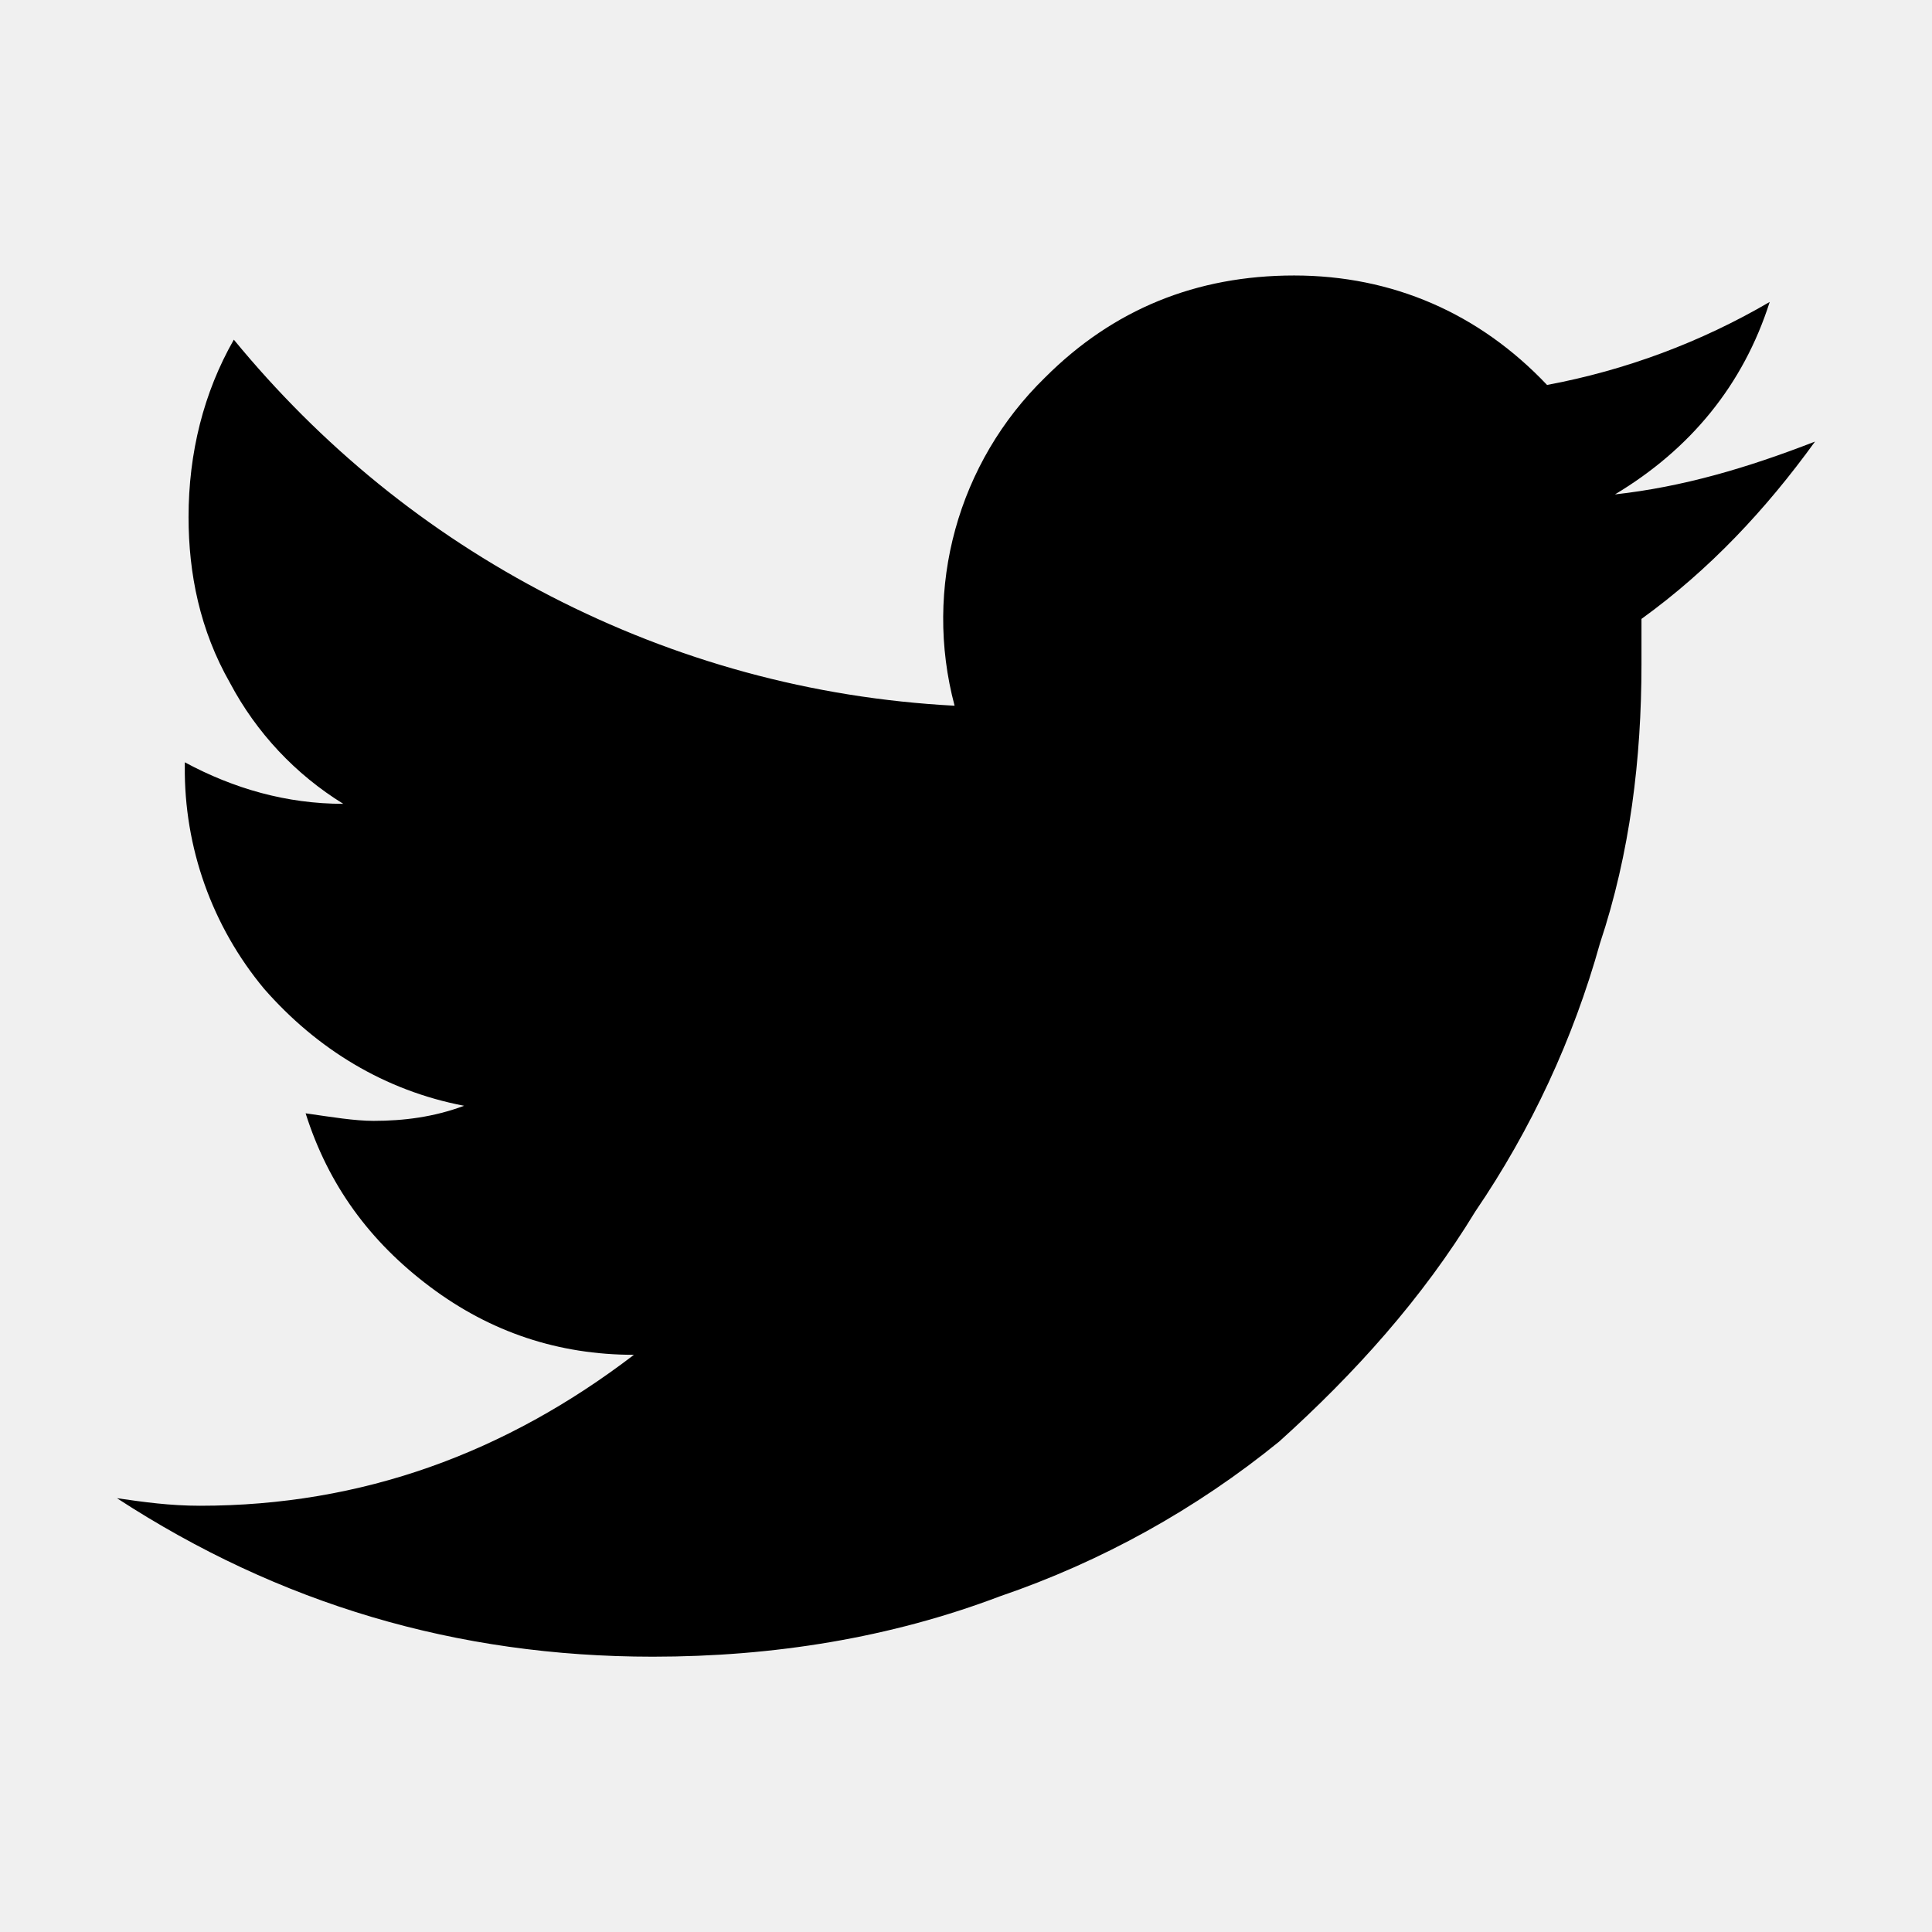
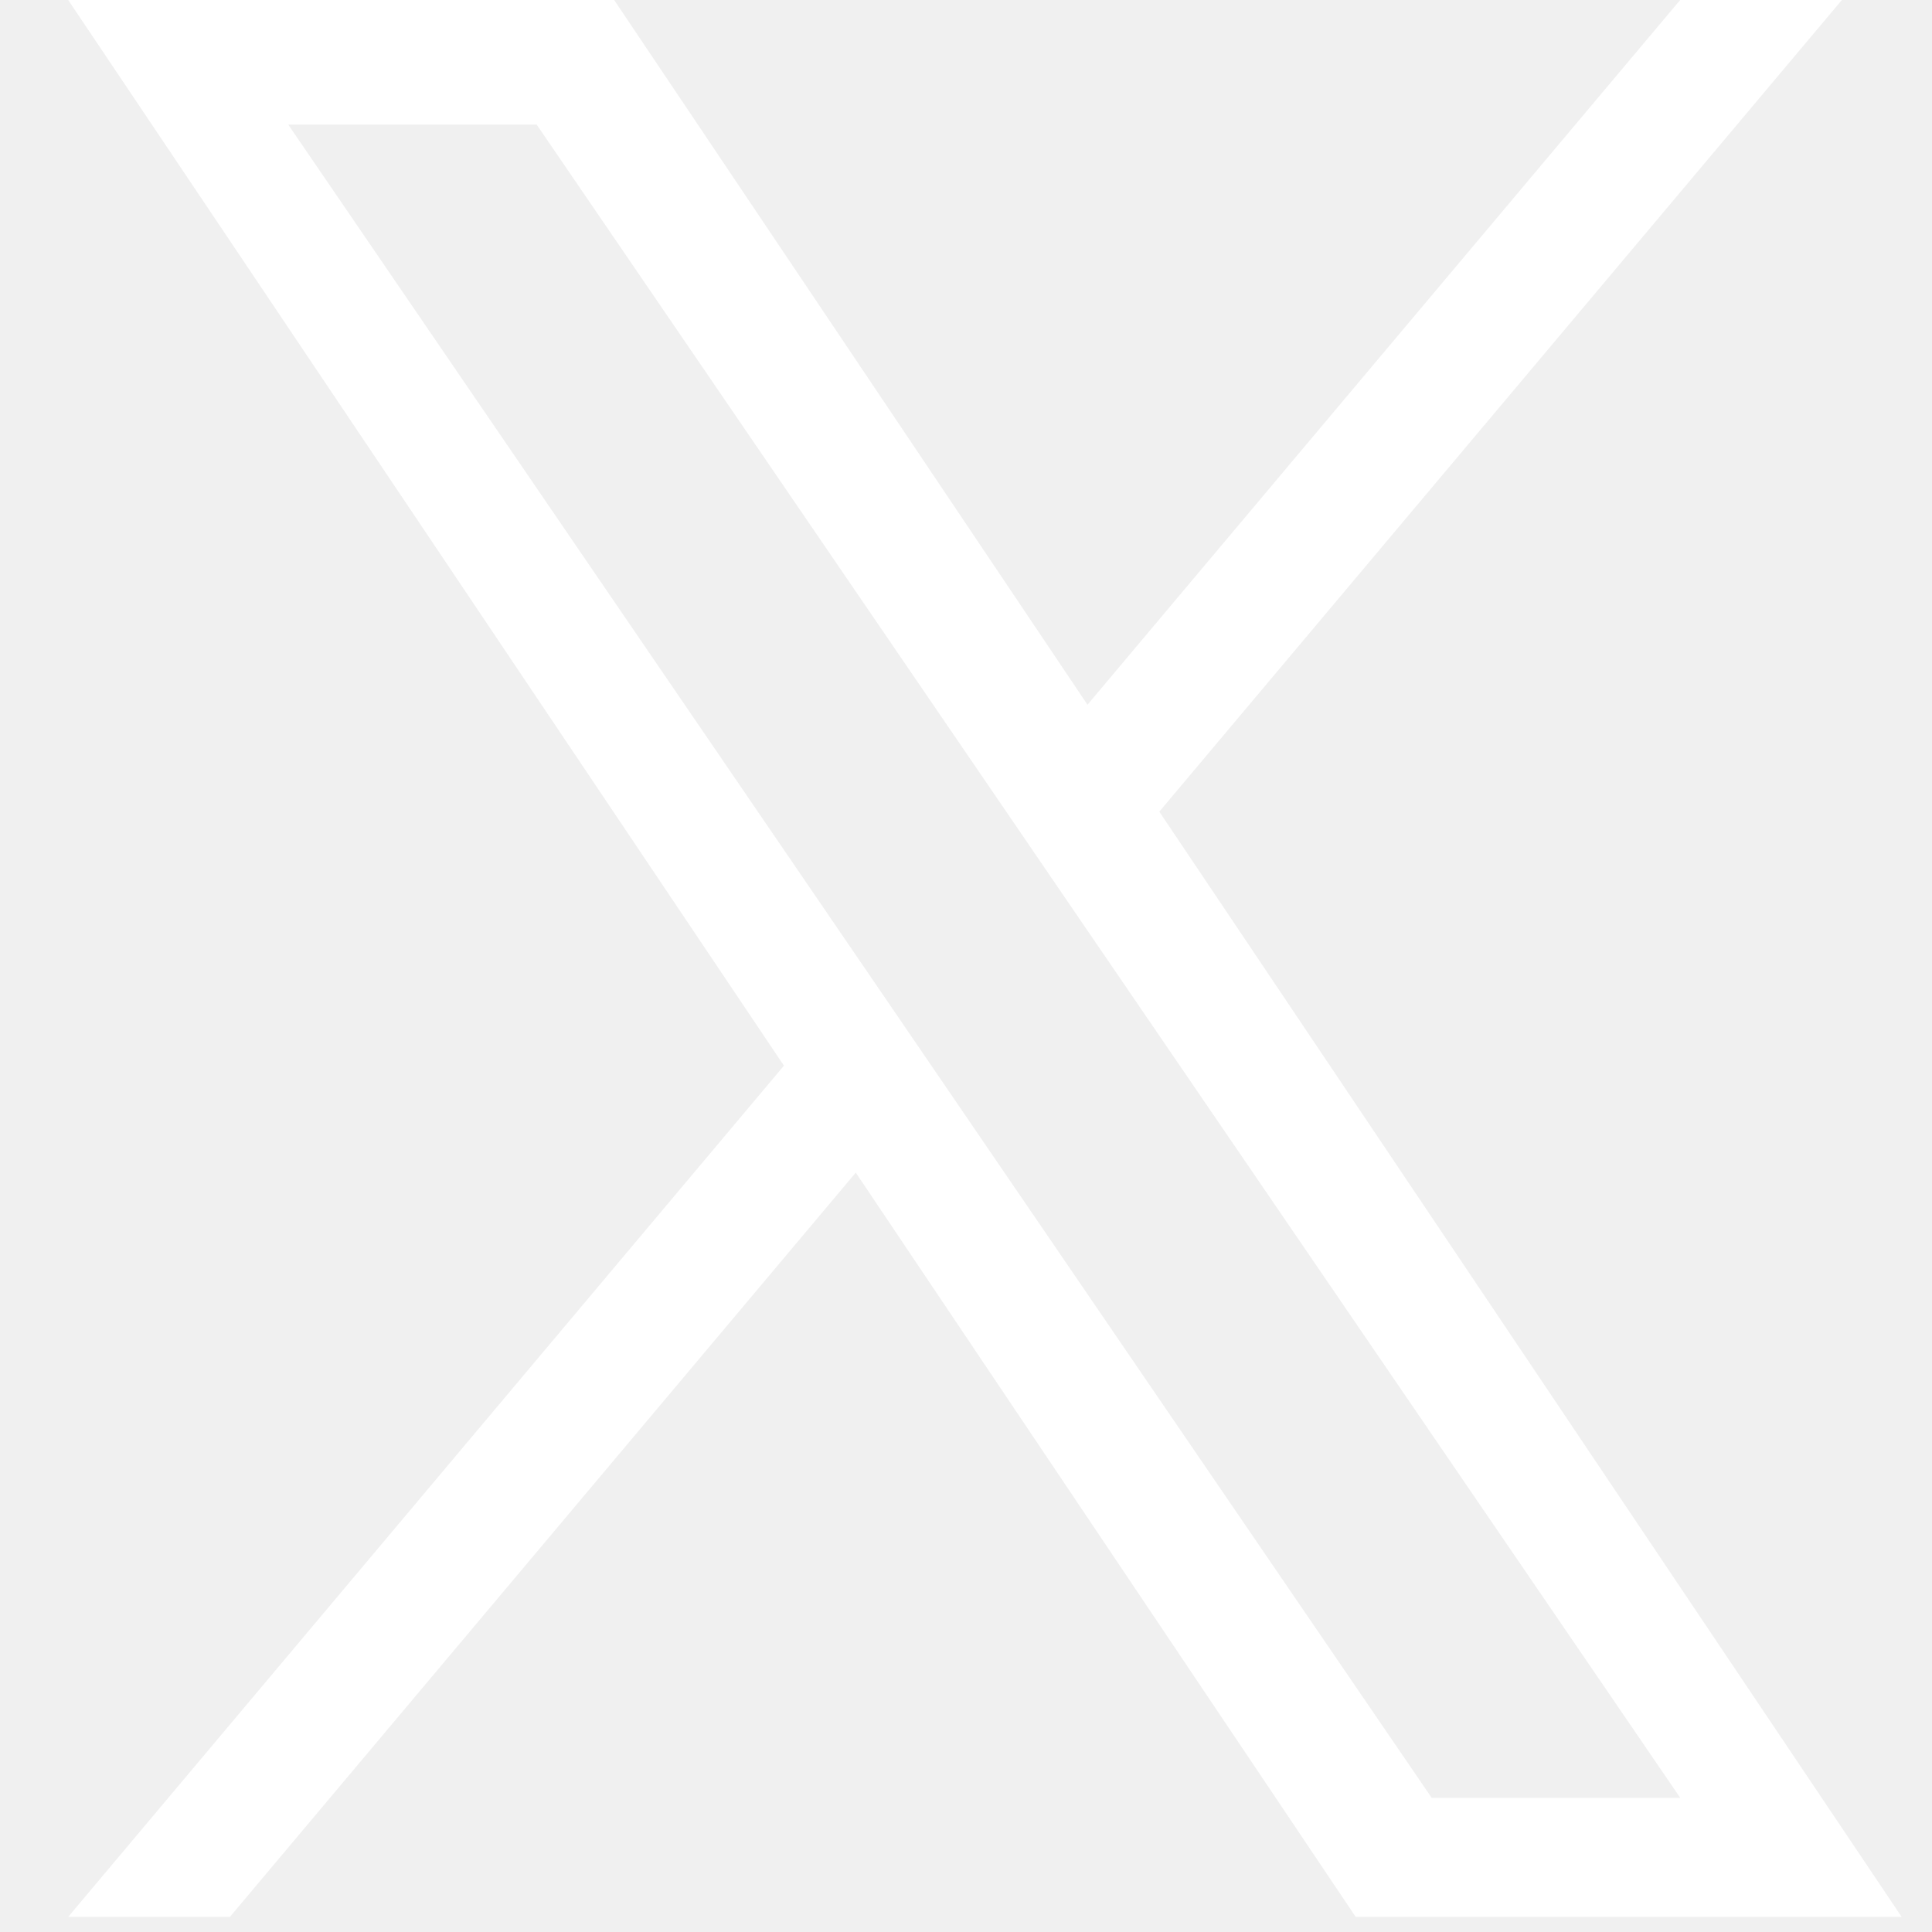
- <svg xmlns="http://www.w3.org/2000/svg" viewBox="0 0 32 32">
-   <path d="m30.063 7.313c-.813 1.125-1.75 2.125-2.875 2.938v.75c0 1.563-.188 3.125-.688 4.625a15.088 15.088 0 0 1 -2.063 4.438c-.875 1.438-2 2.688-3.25 3.813a15.015 15.015 0 0 1 -4.625 2.563c-1.813.688-3.75 1-5.75 1-3.25 0-6.188-.875-8.875-2.625.438.063.875.125 1.375.125 2.688 0 5.063-.875 7.188-2.5-1.25 0-2.375-.375-3.375-1.125s-1.688-1.688-2.063-2.875c.438.063.813.125 1.125.125.5 0 1-.063 1.5-.25-1.313-.25-2.438-.938-3.313-1.938a5.673 5.673 0 0 1 -1.313-3.688v-.063c.813.438 1.688.688 2.625.688a5.228 5.228 0 0 1 -1.875-2c-.5-.875-.688-1.813-.688-2.75 0-1.063.25-2.063.75-2.938 1.438 1.75 3.188 3.188 5.25 4.25s4.313 1.688 6.688 1.813a5.579 5.579 0 0 1 1.5-5.438c1.125-1.125 2.5-1.688 4.125-1.688s3.063.625 4.188 1.813a11.48 11.48 0 0 0 3.688-1.375c-.438 1.375-1.313 2.438-2.563 3.188 1.125-.125 2.188-.438 3.313-.875z" />
+ <svg xmlns="http://www.w3.org/2000/svg" width="17" height="17" viewBox="0 0 17 17" fill="none">
+   <path d="M10.201 7.142L16.207 0H14.784L9.569 6.201L5.404 0H0.6L6.898 9.377L0.6 16.867H2.023L7.53 10.318L11.929 16.867H16.733L10.201 7.142H10.201ZM8.252 9.46L7.614 8.526L2.536 1.096H4.722L8.82 7.092L9.458 8.026L14.785 15.82H12.598L8.252 9.46V9.46Z" fill="white" />
</svg>
